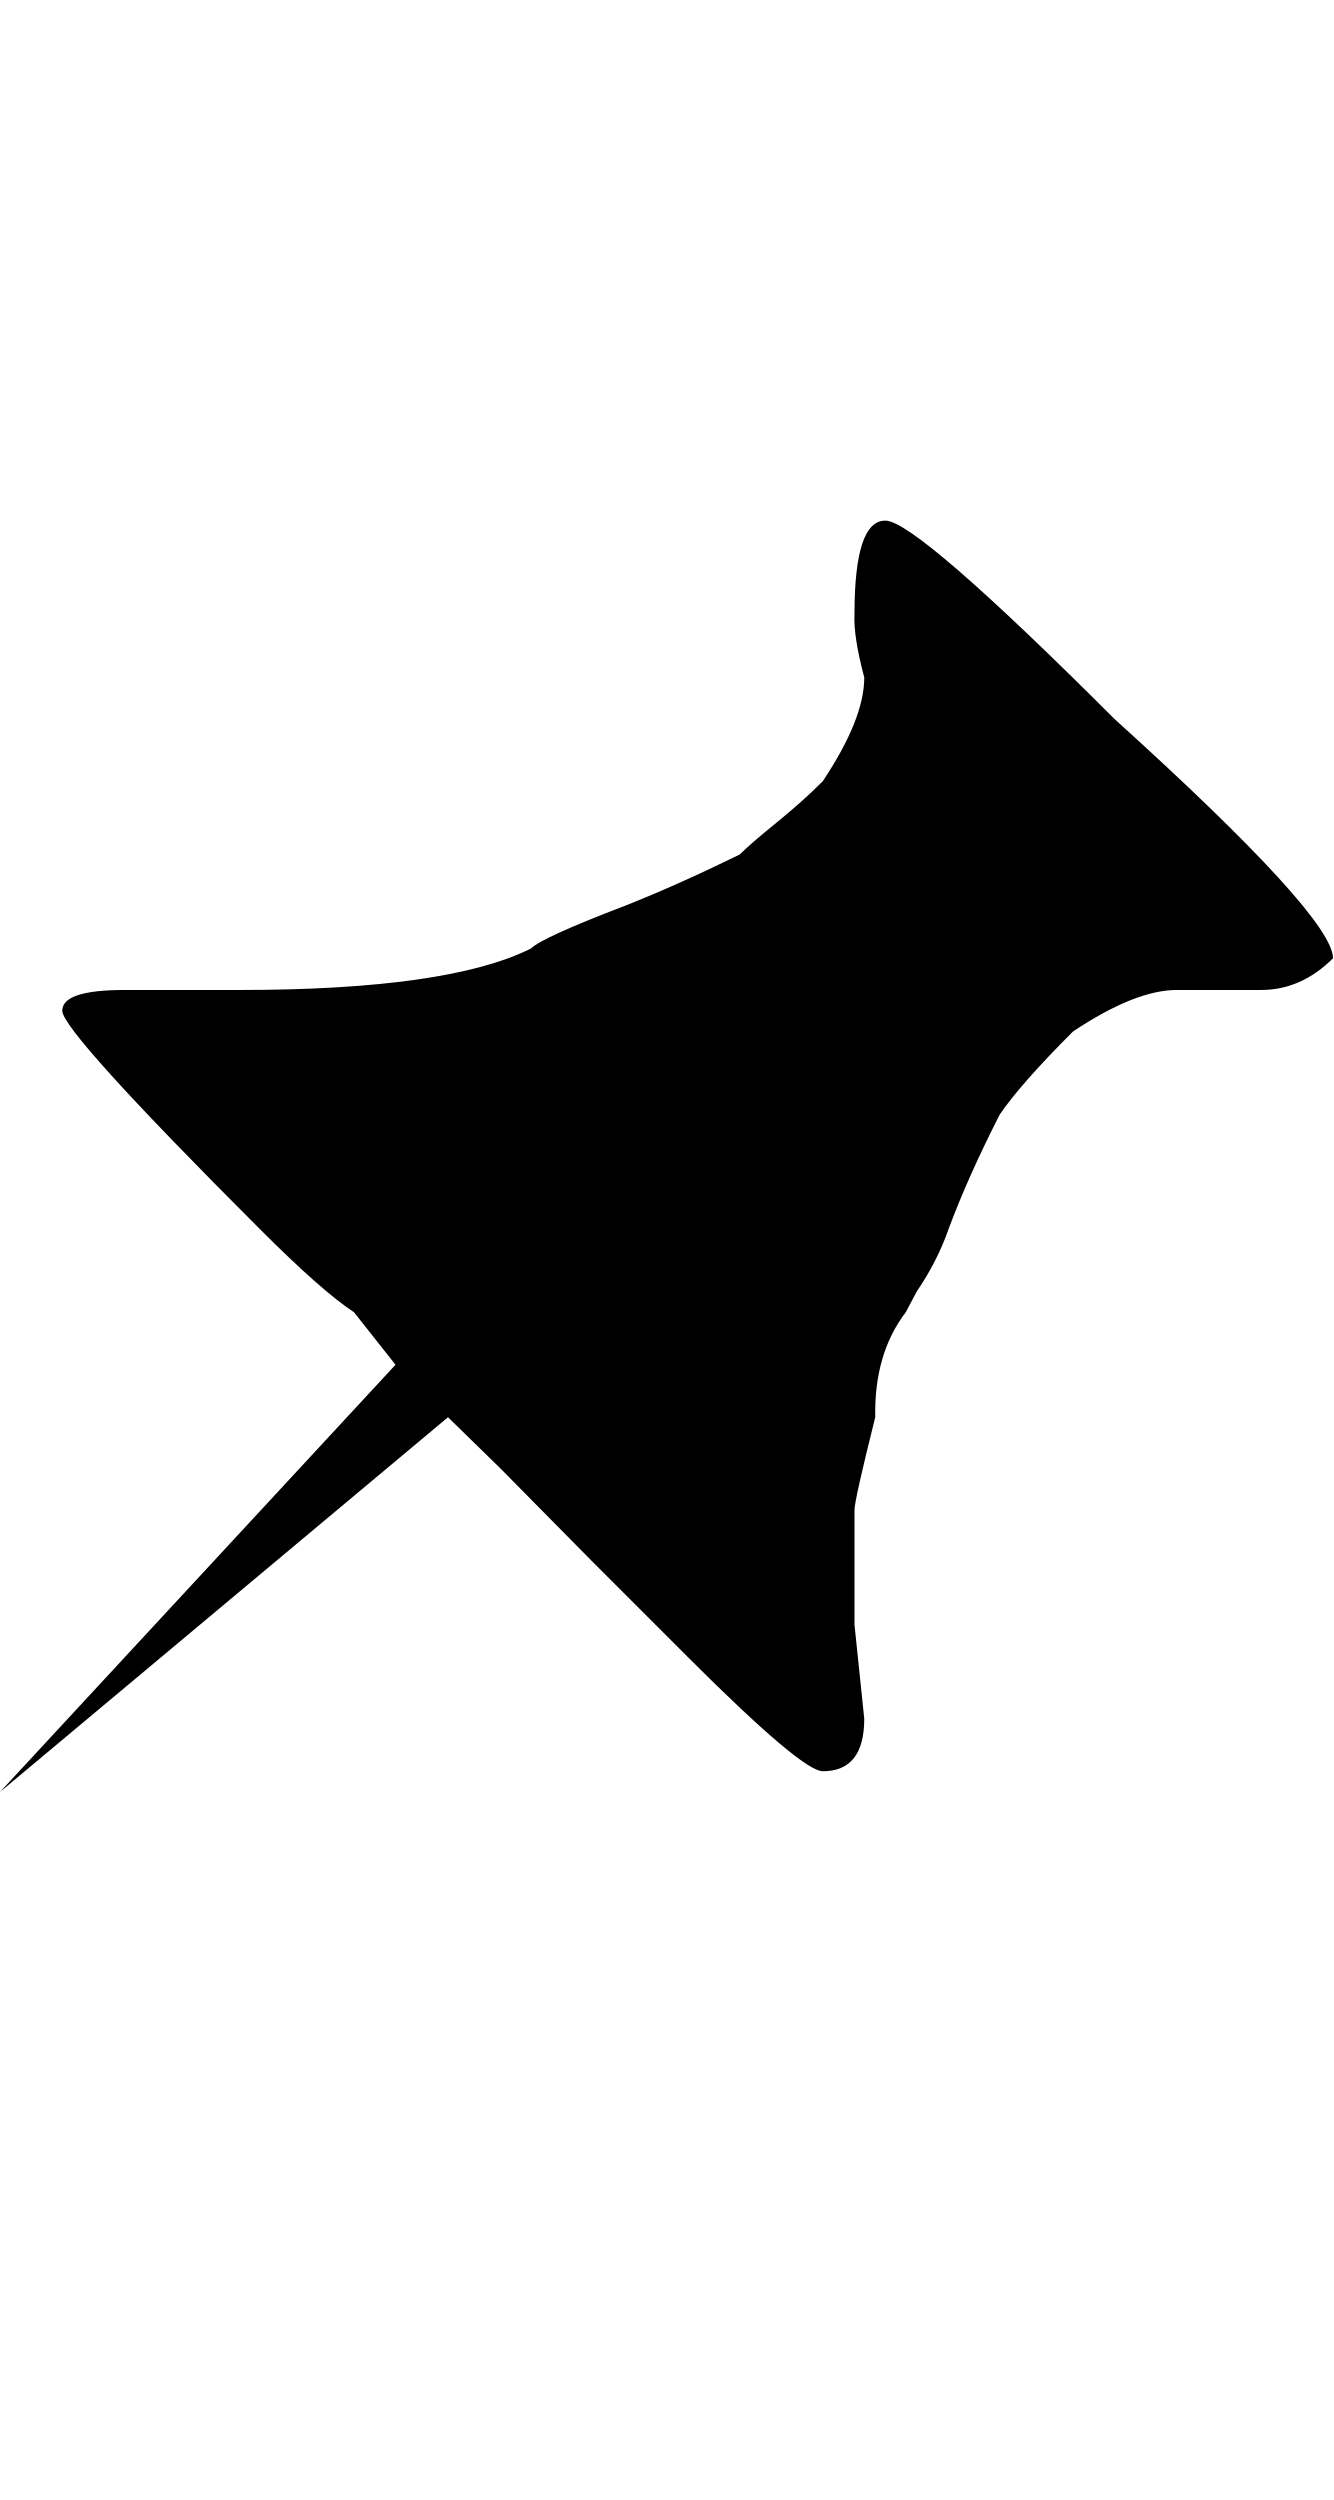
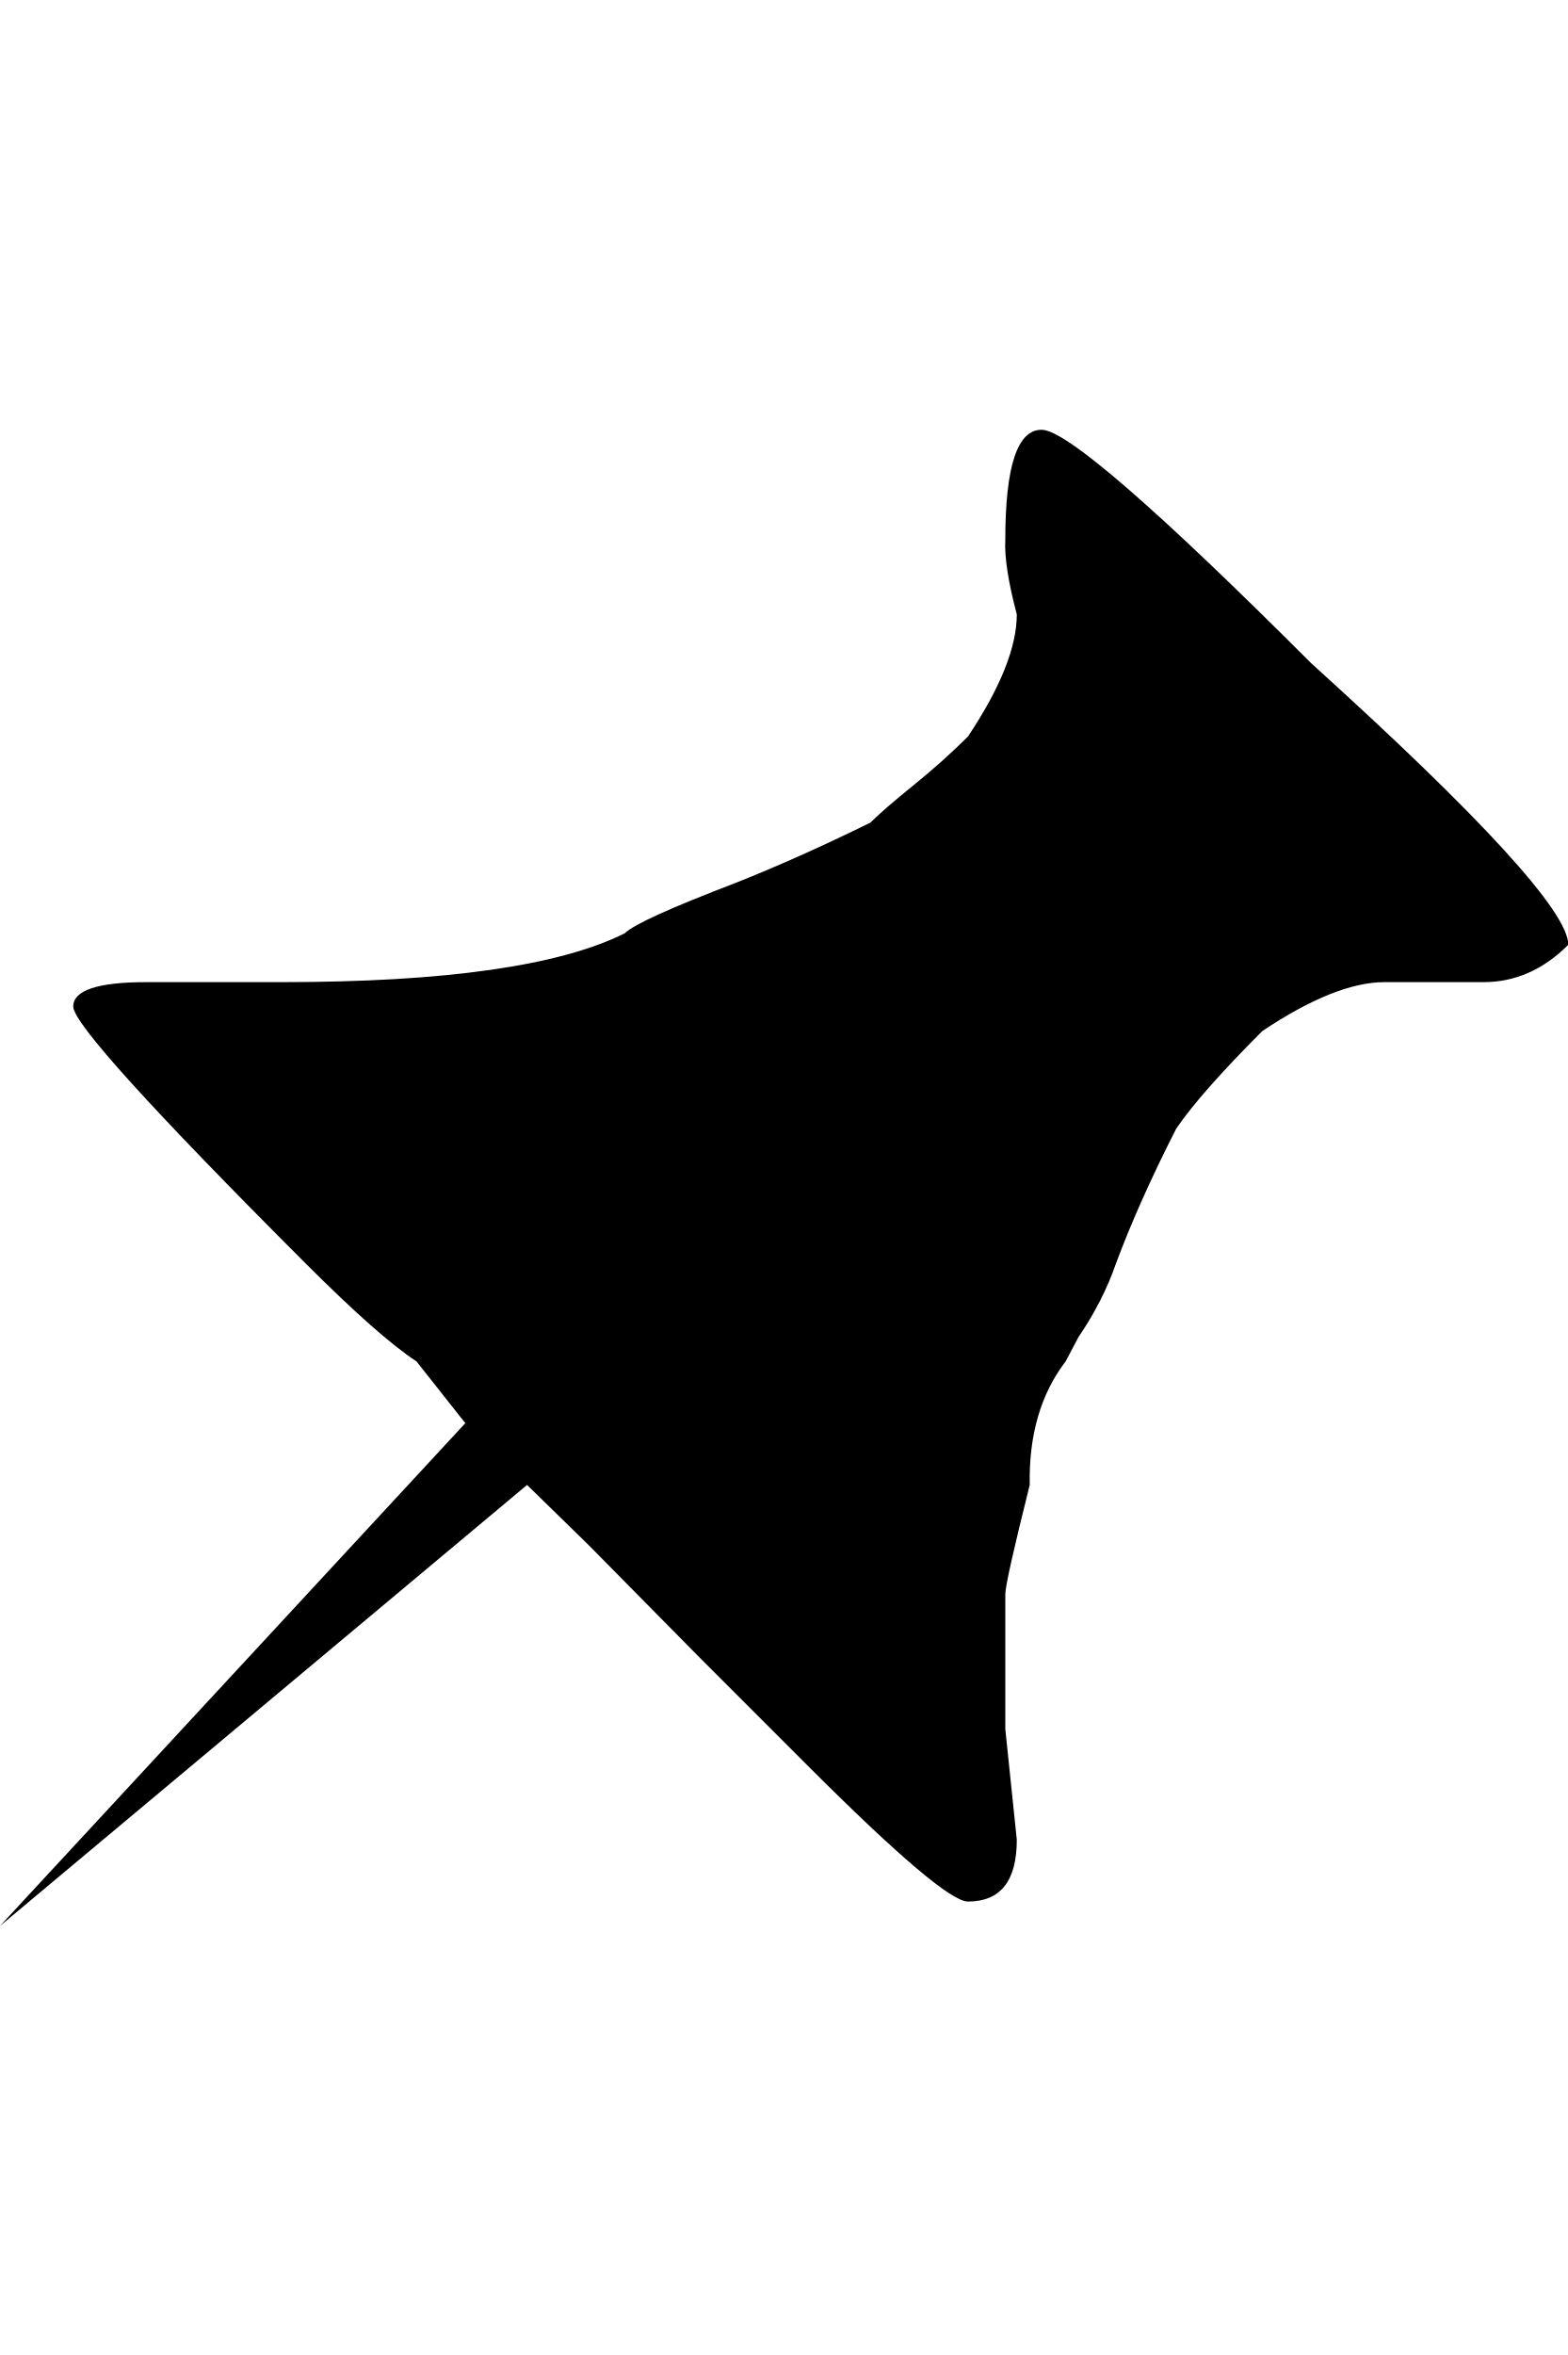
- <svg xmlns="http://www.w3.org/2000/svg" height="1000px" width="533.203px">
-   <g>
-     <path d="M0 716.797c0 0 158.203 -170.898 158.203 -170.898c0 0 -16.601 -20.997 -16.601 -20.997c-8.464 -5.533 -20.997 -16.601 -37.598 -33.203c-52.734 -52.734 -79.102 -81.868 -79.102 -87.402c0 -5.534 8.301 -8.301 24.903 -8.301c0 0 17.09 0 17.09 0c0 0 16.601 0 16.601 0c0 0 12.207 0 12.207 0c55.664 0 94.564 -5.534 116.699 -16.601c2.93 -2.93 15.463 -8.627 37.598 -17.09c13.997 -5.534 29.297 -12.37 45.898 -20.508c2.93 -2.93 7.813 -7.161 14.649 -12.695c6.836 -5.534 13.021 -11.068 18.555 -16.602c11.067 -16.601 16.601 -30.436 16.601 -41.504c-2.93 -11.067 -4.232 -19.531 -3.906 -25.39c0 -25.066 4.15 -37.517 12.451 -37.354c8.301 0.163 38.818 26.611 91.553 79.346c58.268 52.734 87.402 84.635 87.402 95.703c-8.463 8.463 -18.066 12.695 -28.808 12.695c0 0 -8.79 0 -8.79 0c0 0 -12.207 0 -12.207 0c0 0 -12.695 0 -12.695 0c-11.068 0 -24.902 5.534 -41.504 16.602c-13.997 13.997 -23.763 25.065 -29.297 33.203c-8.463 16.601 -15.299 31.901 -20.507 45.898c-2.93 8.464 -7.162 16.765 -12.696 24.903c0 0 -4.394 8.3 -4.394 8.3c-8.464 11.068 -12.533 25.066 -12.207 41.993c-5.534 22.135 -8.301 34.505 -8.301 37.109c0 0 0 12.695 0 12.695c0 0 0 33.203 0 33.203c0 0 3.906 37.598 3.906 37.598c0 13.998 -5.534 20.996 -16.601 20.996c-5.534 0 -23.601 -15.299 -54.2 -45.898c0 0 -37.597 -37.598 -37.597 -37.598c0 0 -37.11 -37.598 -37.11 -37.598c0 0 -20.996 -20.507 -20.996 -20.507c0 0 -179.199 149.902 -179.199 149.902" />
-   </g>
+ <svg xmlns="http://www.w3.org/2000/svg" height="1000" width="666">
+   <path d="M0 817.816l197.64-213.5-20.74-26.23q-15.86-10.37-46.97-41.48-98.82-98.82-98.82-109.19t31.11-10.37l57.34 0q104.31 0 145.79-20.74 5.49-5.49 46.97-21.35 26.23-10.37 57.34-25.62 5.49-5.49 18.3-15.86t23.18-20.74q20.74-31.11 20.74-51.85-5.49-20.74-4.88-31.72 0-46.97 15.555-46.665t114.375 99.125q109.19 98.82 109.19 119.56-15.86 15.86-35.99 15.86l-42.09 0q-20.74 0-51.85 20.74-26.23 26.23-36.6 41.48-15.86 31.11-25.62 57.34-5.49 15.86-15.86 31.11l-5.49 10.37q-15.86 20.74-15.25 52.46-10.37 41.48-10.37 46.36l0 57.34l4.88 46.97q0 26.23-20.74 26.23-10.37 0-67.71-57.34l-46.97-46.97-46.36-46.97-26.23-25.62z" />
</svg>
